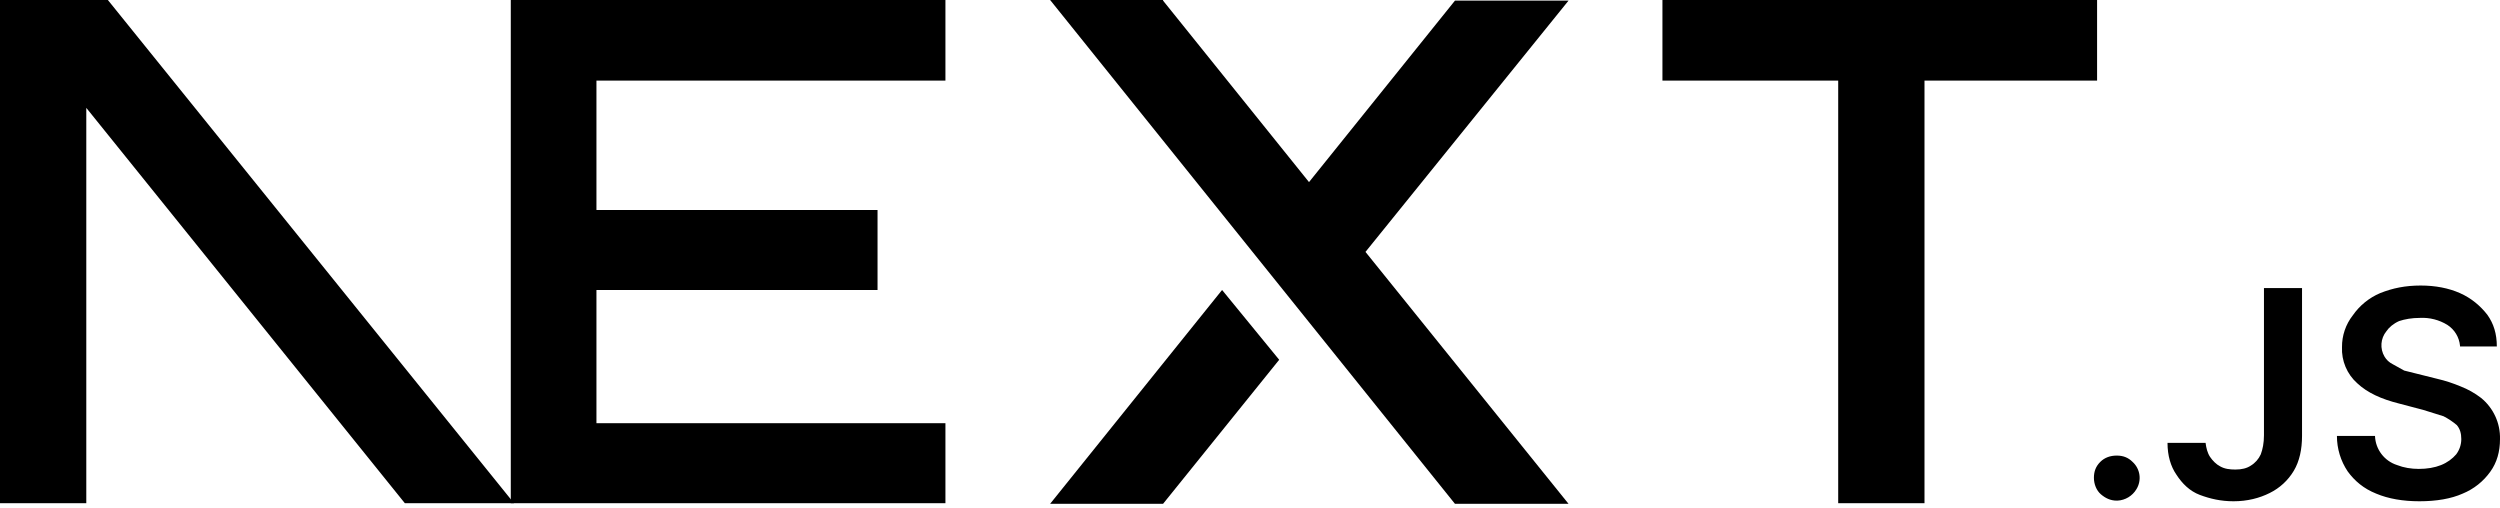
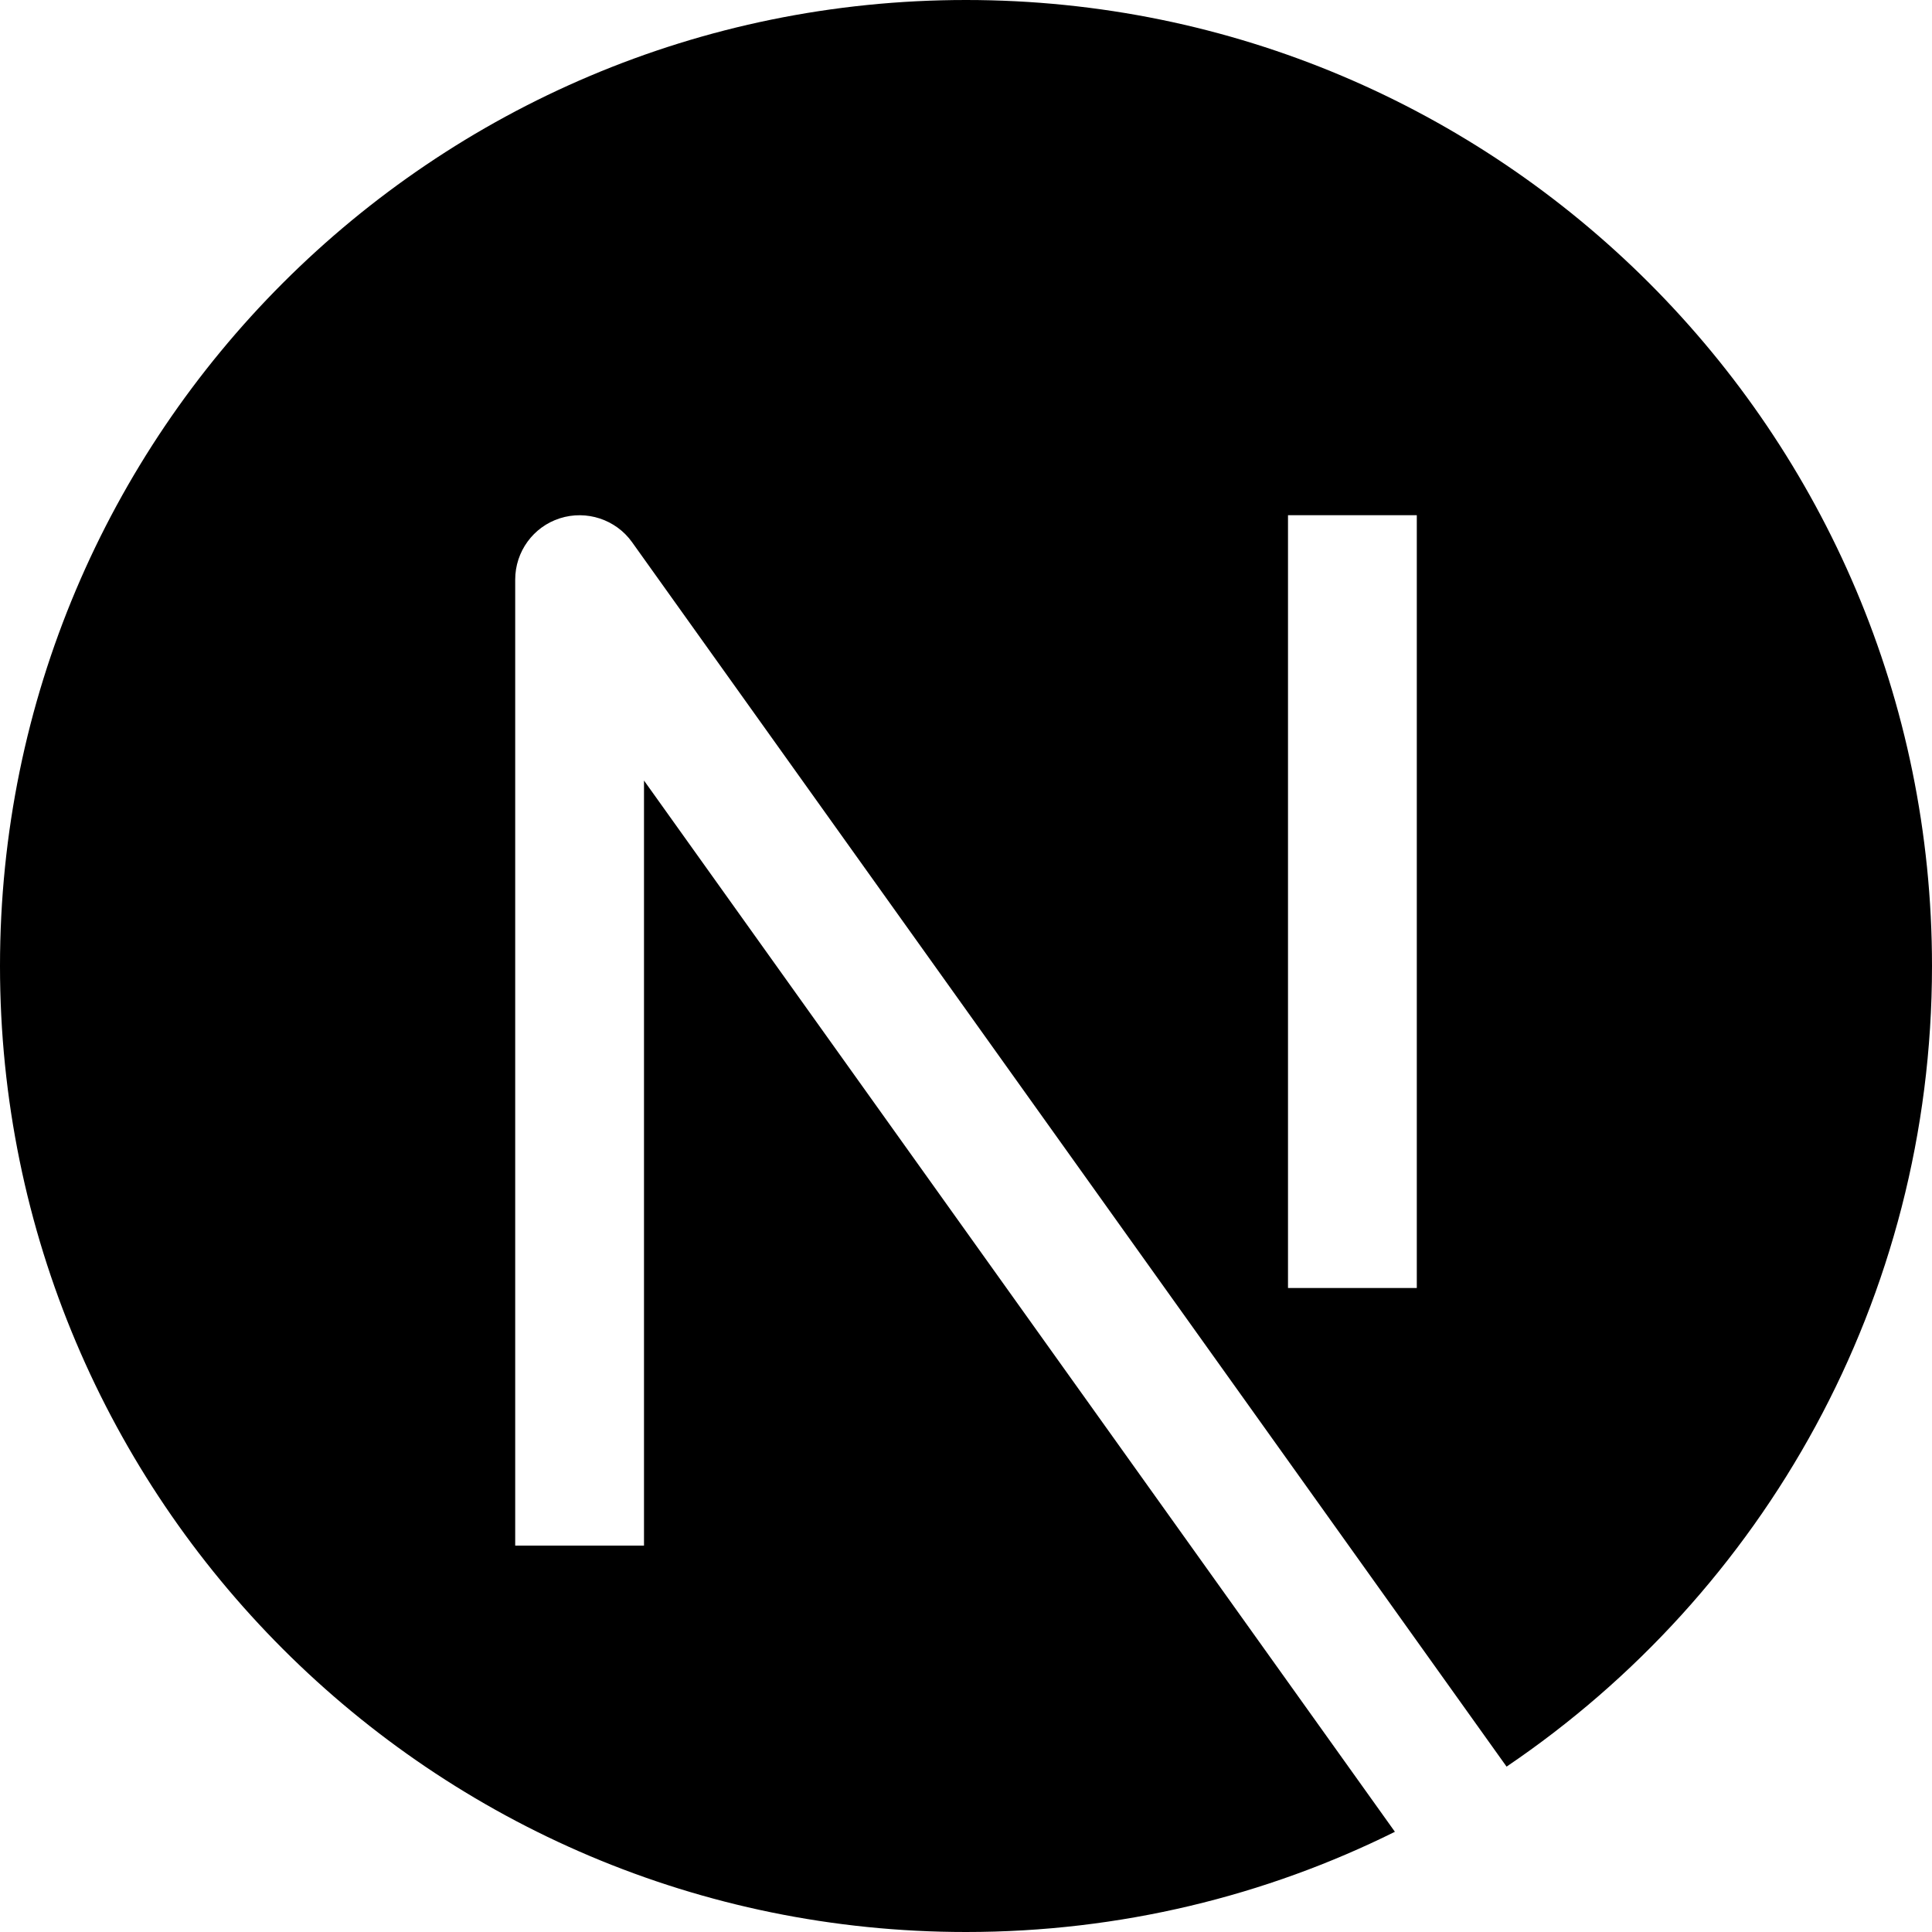
- <svg xmlns="http://www.w3.org/2000/svg" fill="none" viewBox="0 0 394 80">
-   <path fill="#000" d="M262 0h68.5v12.7h-27.2v66.6h-13.6V12.7H262V0ZM149 0v12.7H94v20.4h44.3v12.6H94v21h55v12.6H80.5V0h68.7zm34.3 0h-17.8l63.8 79.4h17.9l-32-39.7 32-39.6h-17.9l-23 28.6-23-28.6zm18.3 56.7-9-11-27.1 33.7h17.8l18.3-22.7z" />
-   <path fill="#000" d="M81 79.3 17 0H0v79.3h13.6V17l50.2 62.3H81Zm252.6-.4c-1 0-1.8-.4-2.5-1s-1.1-1.6-1.1-2.6.3-1.8 1-2.5 1.6-1 2.6-1 1.8.3 2.5 1a3.4 3.4 0 0 1 .6 4.3 3.7 3.7 0 0 1-3 1.8zm23.2-33.5h6v23.3c0 2.1-.4 4-1.3 5.5a9.1 9.1 0 0 1-3.8 3.5c-1.6.8-3.5 1.3-5.7 1.3-2 0-3.7-.4-5.3-1s-2.8-1.8-3.7-3.2c-.9-1.3-1.4-3-1.4-5h6c.1.8.3 1.6.7 2.2s1 1.2 1.6 1.5c.7.4 1.5.5 2.4.5 1 0 1.8-.2 2.4-.6a4 4 0 0 0 1.6-1.8c.3-.8.5-1.8.5-3V45.5zm30.9 9.1a4.4 4.4 0 0 0-2-3.3 7.5 7.5 0 0 0-4.3-1.1c-1.3 0-2.4.2-3.3.5-.9.4-1.6 1-2 1.6a3.5 3.5 0 0 0-.3 4c.3.5.7.9 1.3 1.2l1.8 1 2 .5 3.2.8c1.3.3 2.5.7 3.7 1.2a13 13 0 0 1 3.2 1.8 8.1 8.1 0 0 1 3 6.5c0 2-.5 3.7-1.5 5.1a10 10 0 0 1-4.4 3.5c-1.8.8-4.1 1.2-6.8 1.2-2.6 0-4.9-.4-6.8-1.2-2-.8-3.4-2-4.5-3.5a10 10 0 0 1-1.7-5.6h6a5 5 0 0 0 3.5 4.6c1 .4 2.2.6 3.4.6 1.3 0 2.5-.2 3.5-.6 1-.4 1.8-1 2.4-1.7a4 4 0 0 0 .8-2.4c0-.9-.2-1.6-.7-2.2a11 11 0 0 0-2.1-1.4l-3.2-1-3.8-1c-2.8-.7-5-1.7-6.6-3.2a7.2 7.2 0 0 1-2.4-5.7 8 8 0 0 1 1.7-5 10 10 0 0 1 4.3-3.5c2-.8 4-1.2 6.4-1.2 2.3 0 4.4.4 6.2 1.2 1.8.8 3.2 2 4.3 3.4 1 1.4 1.5 3 1.5 5h-5.8z" />
+ <svg xmlns="http://www.w3.org/2000/svg" viewBox="0 0 15 15" fill="none">
+   <g id="SVGRepo_bgCarrier" stroke-width="0" />
+   <g id="SVGRepo_tracerCarrier" stroke-linecap="round" stroke-linejoin="round" />
+   <g id="SVGRepo_iconCarrier">
+     <path fill-rule="evenodd" clip-rule="evenodd" d="M0 7.5C0 3.358 3.358 0 7.5 0C11.642 0 15 3.358 15 7.5C15 10.087 13.69 12.368 11.697 13.716L4.907 4.209C4.781 4.033 4.554 3.958 4.347 4.024C4.14 4.09 4 4.283 4 4.5V12H5V6.06L10.83 14.222C9.827 14.72 8.696 15 7.5 15C3.358 15 0 11.642 0 7.5ZM10 10V4H11V10H10Z" fill="#000000" />
+   </g>
</svg>
